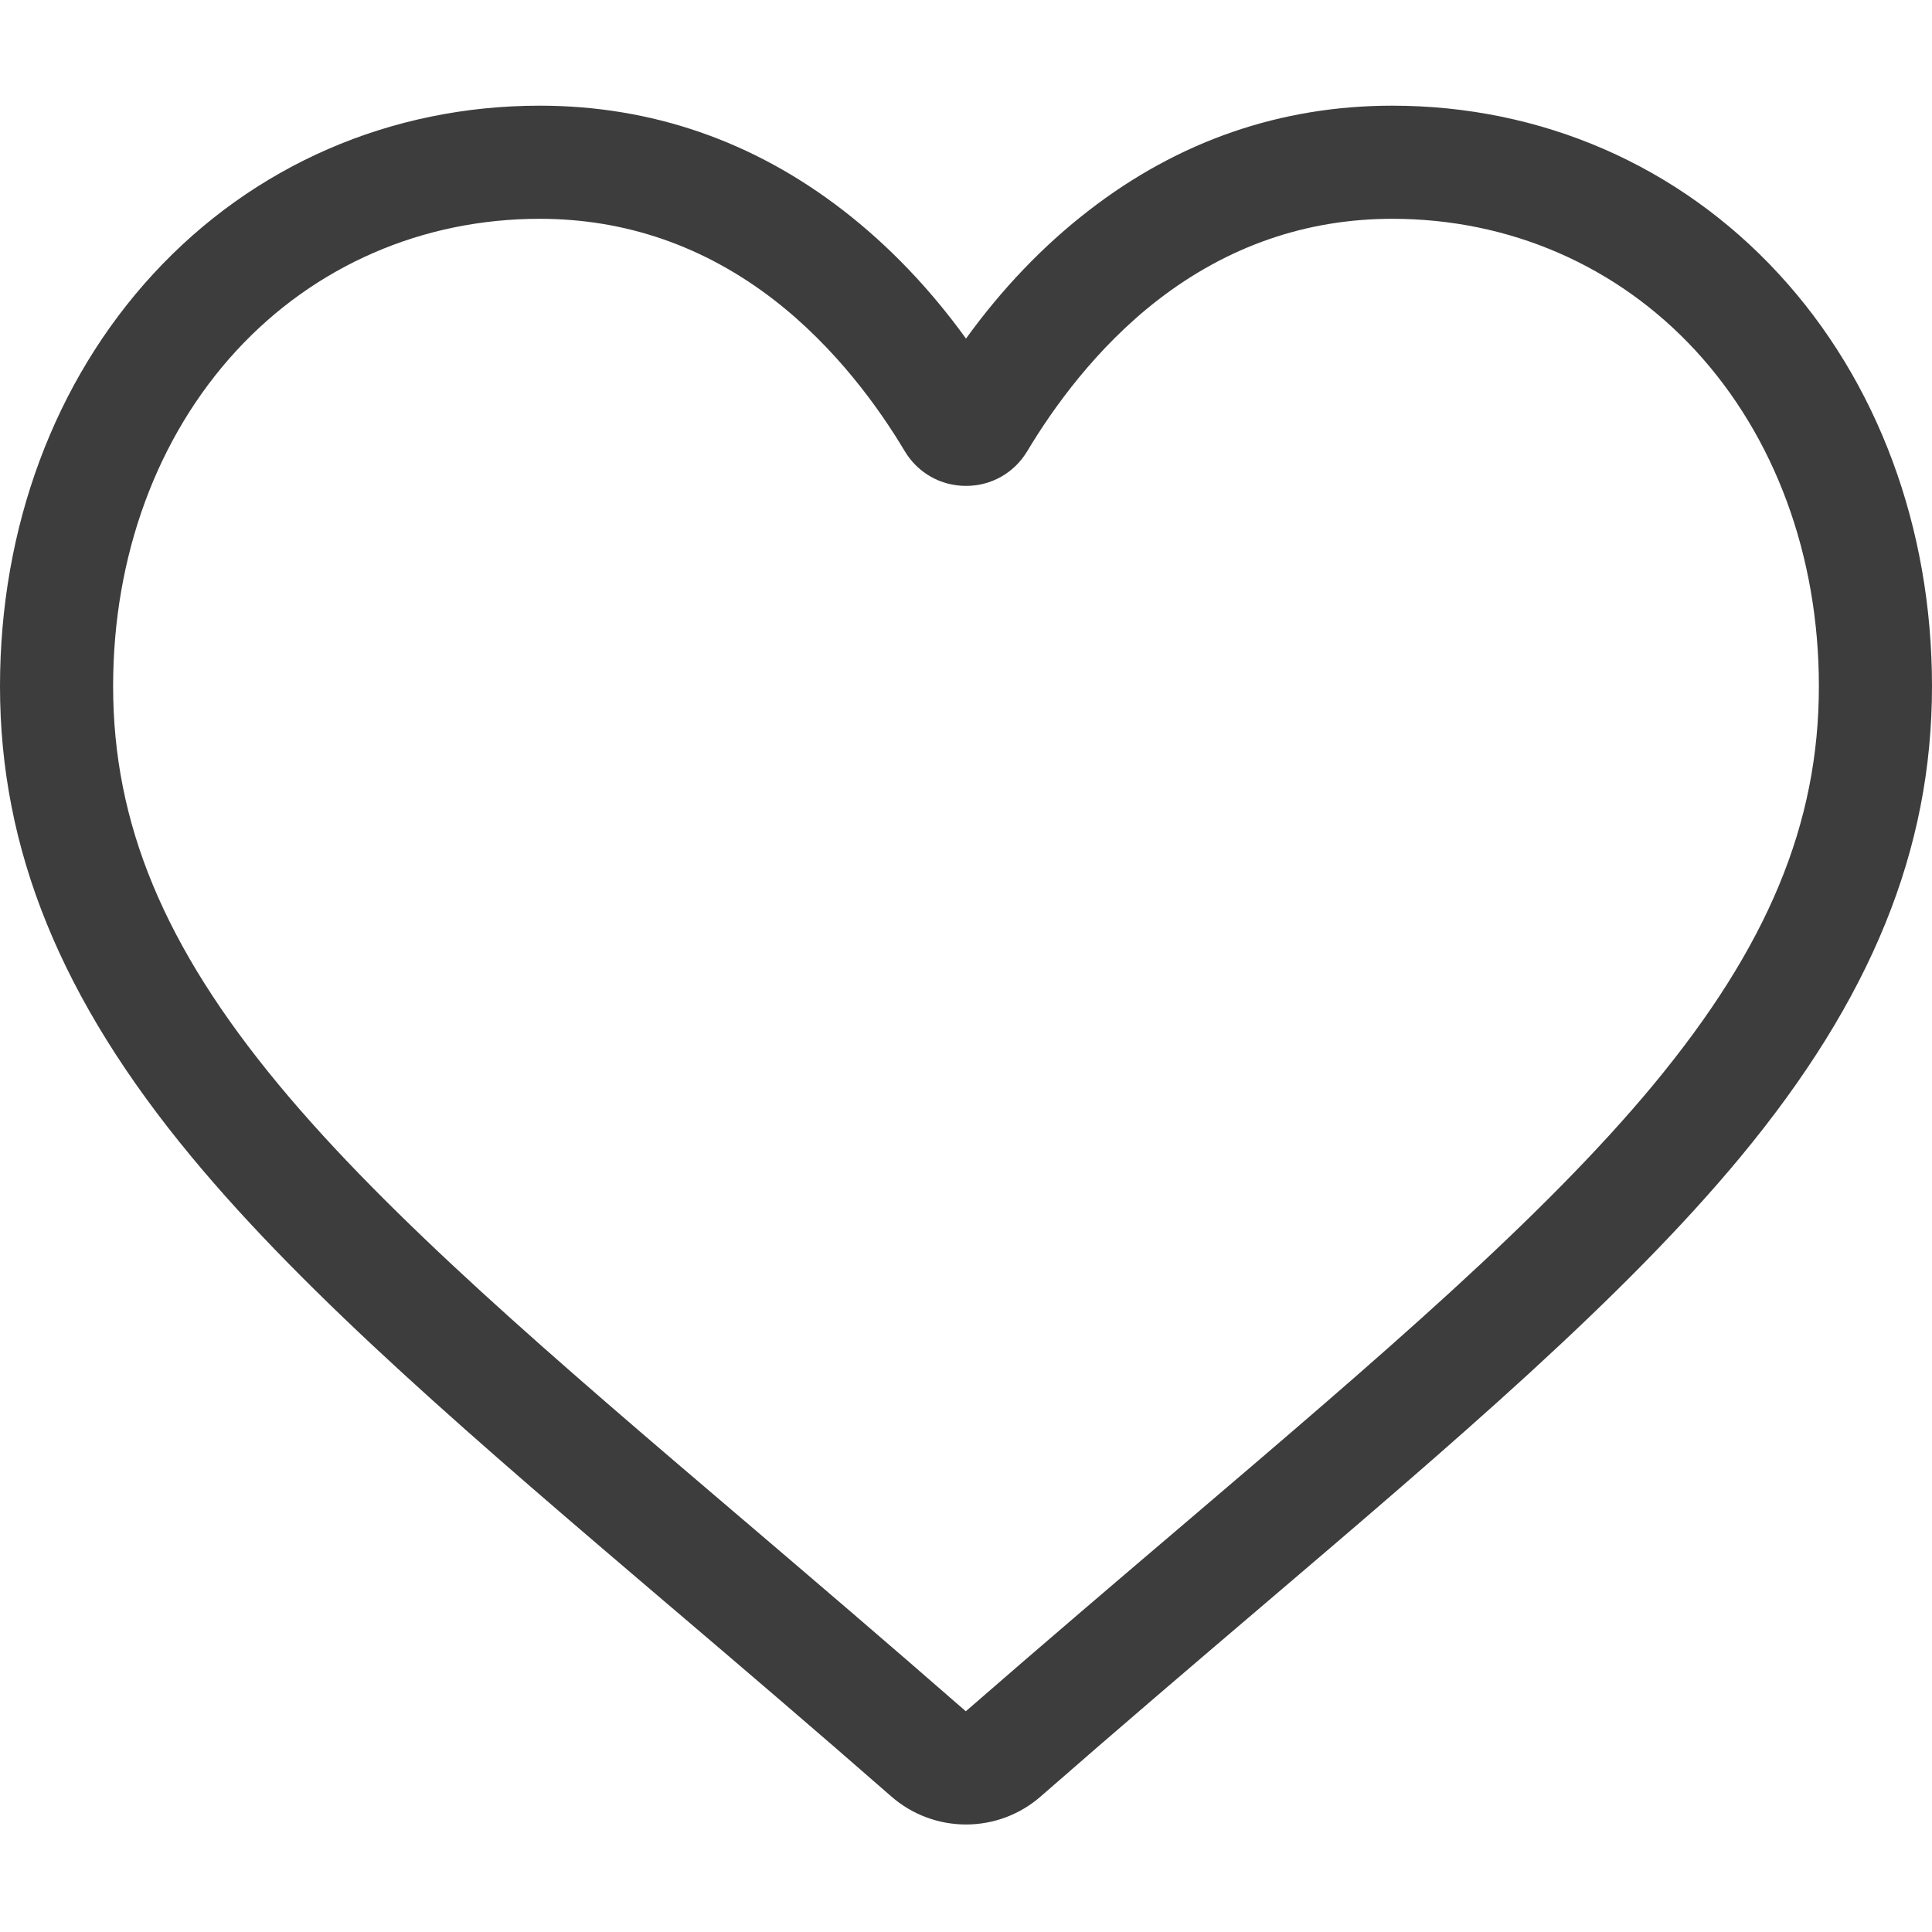
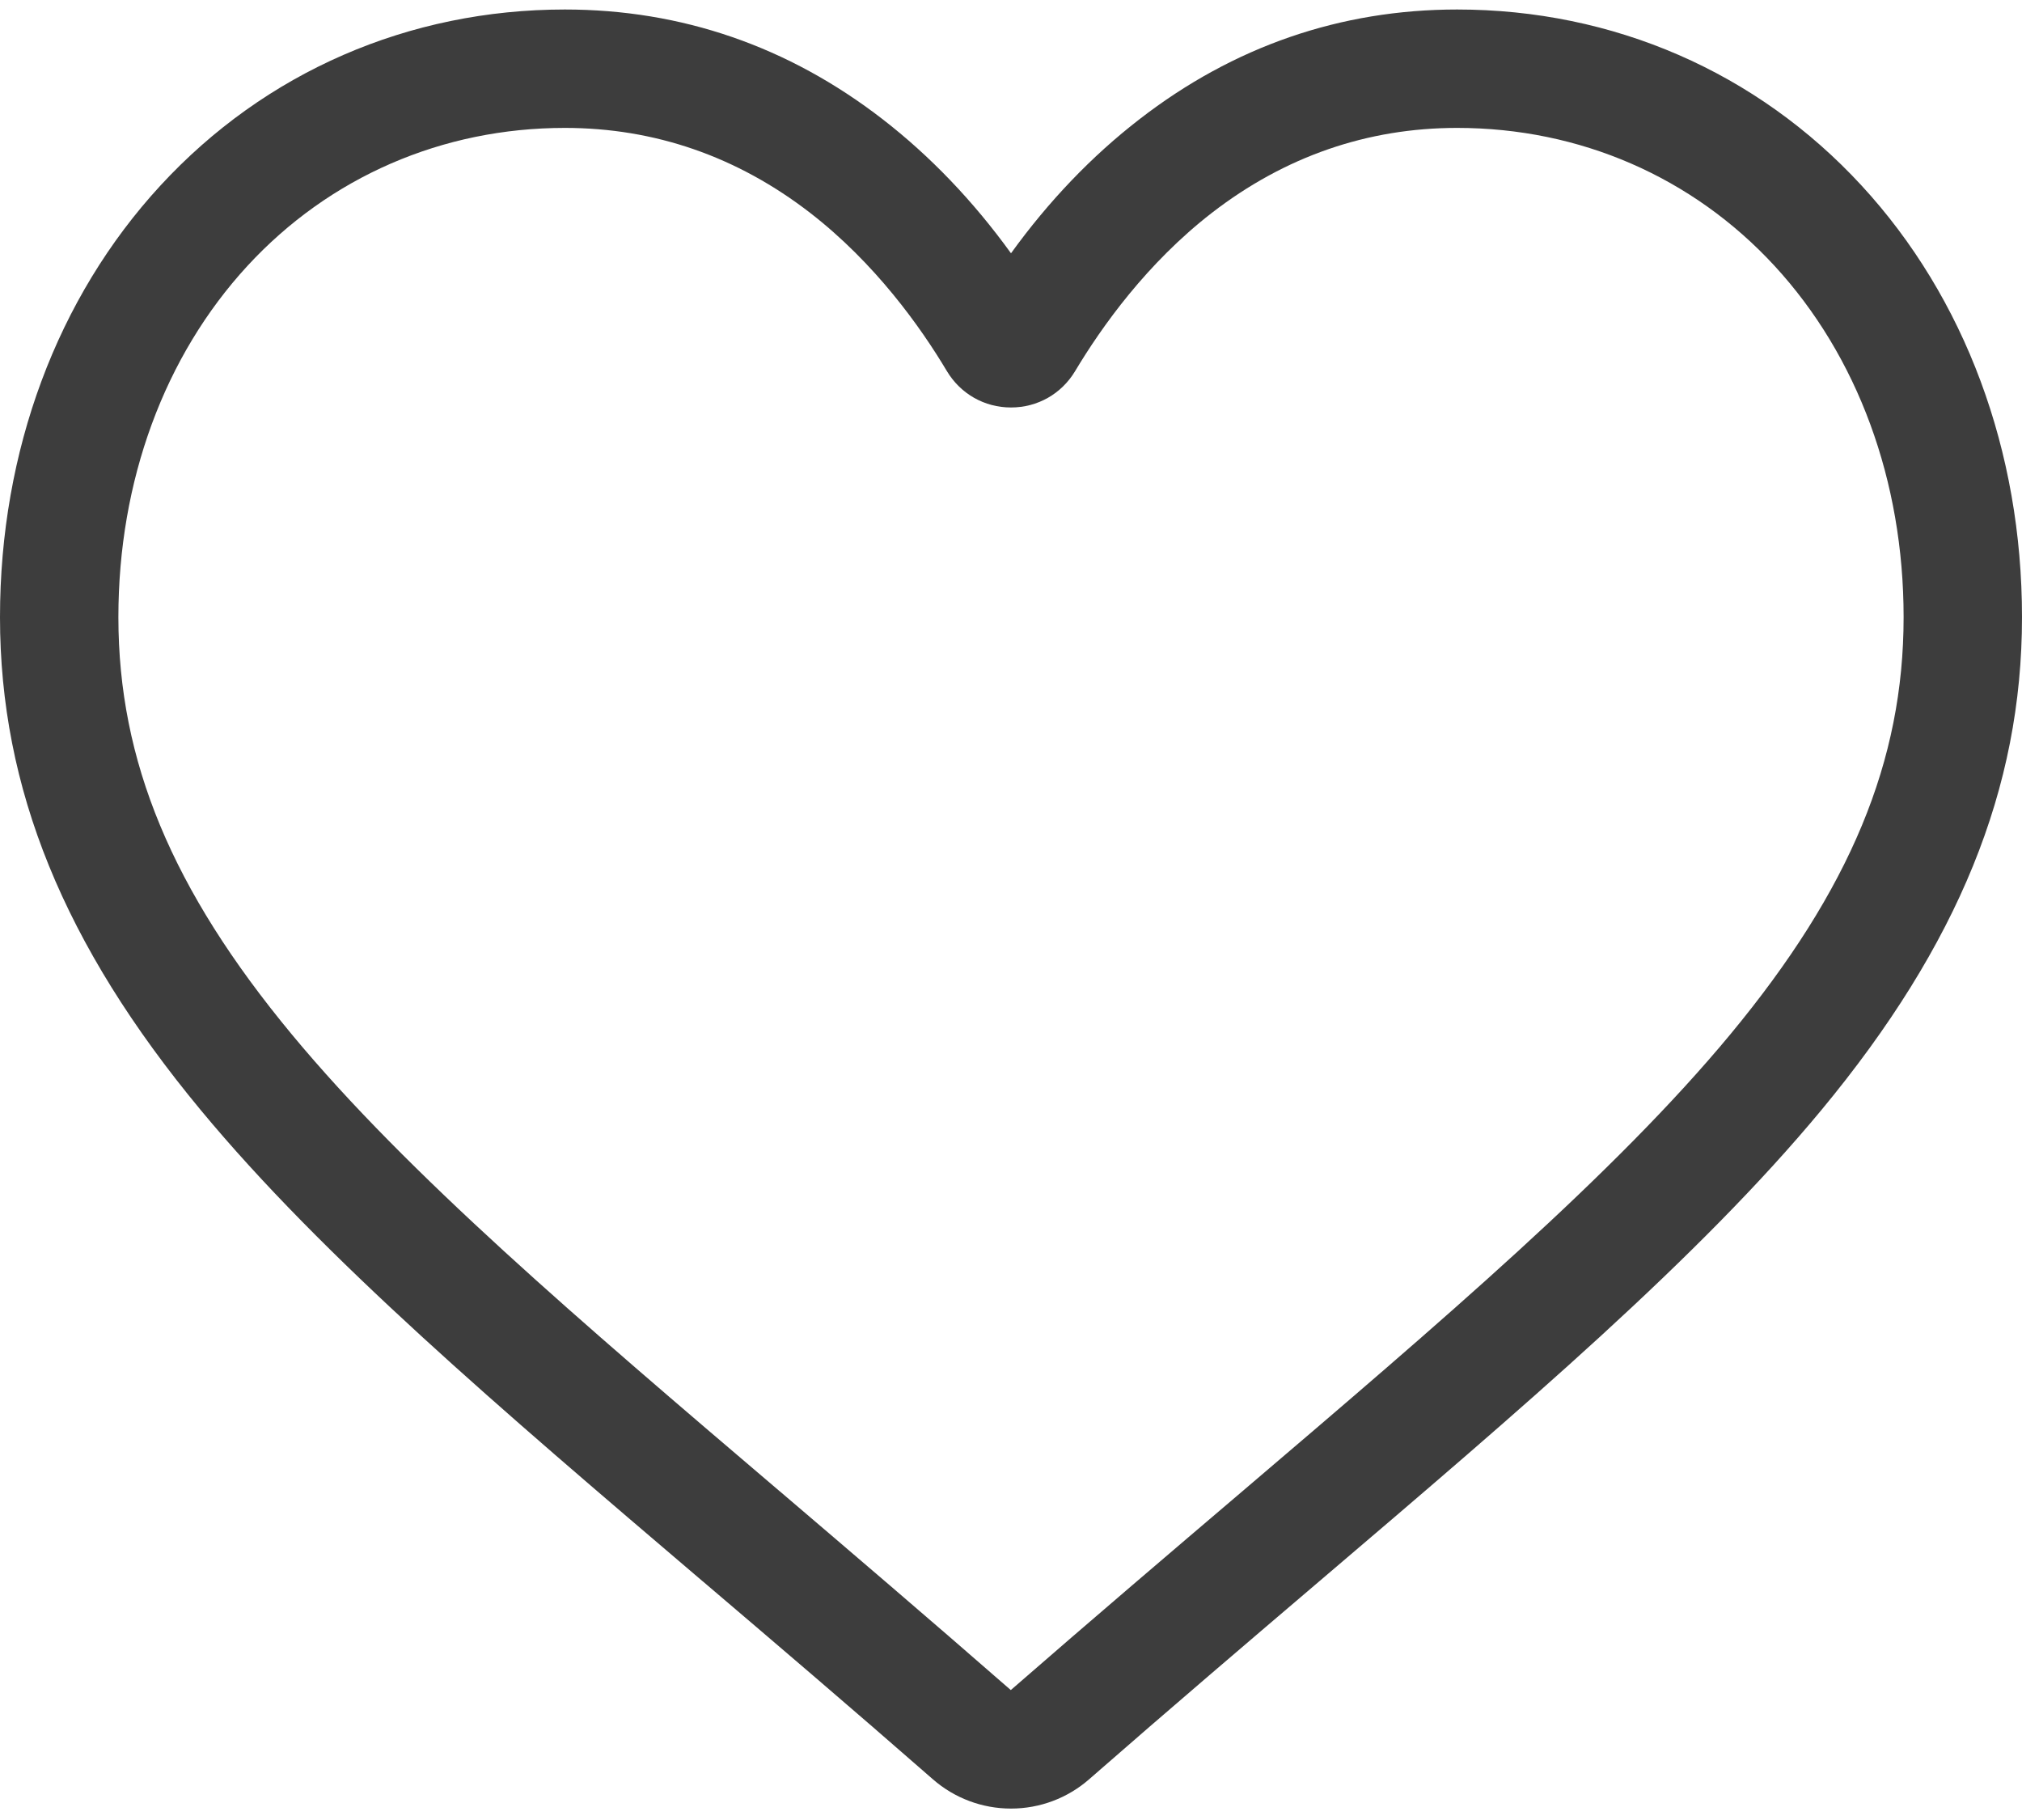
- <svg xmlns="http://www.w3.org/2000/svg" width="20" height="20" viewBox="0 0 20 20" fill="none">
-   <path d="M10 18.887C9.715 18.887 9.441 18.784 9.227 18.597C8.419 17.89 7.64 17.226 6.953 16.641L6.949 16.638C4.934 14.921 3.194 13.438 1.984 11.977C0.63 10.344 0 8.796 0 7.104C0 5.461 0.564 3.945 1.587 2.835C2.622 1.712 4.043 1.094 5.587 1.094C6.742 1.094 7.799 1.459 8.73 2.179C9.199 2.542 9.625 2.986 10 3.505C10.375 2.986 10.801 2.542 11.271 2.179C12.201 1.459 13.258 1.094 14.413 1.094C15.957 1.094 17.378 1.712 18.413 2.835C19.437 3.945 20 5.461 20 7.104C20 8.796 19.37 10.344 18.017 11.977C16.806 13.438 15.066 14.921 13.052 16.637C12.363 17.224 11.583 17.889 10.773 18.597C10.559 18.784 10.285 18.887 10 18.887ZM5.587 2.265C4.374 2.265 3.259 2.75 2.448 3.629C1.625 4.522 1.171 5.756 1.171 7.104C1.171 8.527 1.7 9.799 2.886 11.23C4.031 12.612 5.736 14.065 7.709 15.746L7.713 15.749C8.402 16.337 9.184 17.004 9.998 17.715C10.817 17.002 11.6 16.335 12.292 15.746C14.265 14.064 15.969 12.612 17.115 11.23C18.3 9.799 18.829 8.527 18.829 7.104C18.829 5.756 18.375 4.522 17.552 3.629C16.741 2.75 15.626 2.265 14.413 2.265C13.524 2.265 12.708 2.548 11.987 3.105C11.345 3.602 10.898 4.23 10.635 4.669C10.5 4.895 10.263 5.03 10 5.03C9.737 5.03 9.5 4.895 9.365 4.669C9.103 4.23 8.655 3.602 8.013 3.105C7.292 2.548 6.476 2.265 5.587 2.265Z" fill="#3D3D3D" />
+ <svg xmlns="http://www.w3.org/2000/svg" width="20" height="18" viewBox="0 0 20 18" fill="none">
+   <path d="M10 17.887C9.715 17.887 9.441 17.784 9.227 17.597C8.419 16.89 7.64 16.226 6.953 15.641L6.949 15.638C4.934 13.921 3.194 12.438 1.984 10.977C0.63 9.344 0 7.796 0 6.104C0 4.461 0.564 2.945 1.587 1.835C2.622 0.712 4.043 0.094 5.587 0.094C6.742 0.094 7.799 0.459 8.73 1.179C9.199 1.542 9.625 1.986 10 2.505C10.375 1.986 10.801 1.542 11.271 1.179C12.201 0.459 13.258 0.094 14.413 0.094C15.957 0.094 17.378 0.712 18.413 1.835C19.437 2.945 20 4.461 20 6.104C20 7.796 19.37 9.344 18.017 10.977C16.806 12.438 15.066 13.921 13.052 15.637C12.363 16.224 11.583 16.889 10.773 17.597C10.559 17.784 10.285 17.887 10 17.887ZM5.587 1.265C4.374 1.265 3.259 1.75 2.448 2.629C1.625 3.522 1.171 4.756 1.171 6.104C1.171 7.527 1.7 8.799 2.886 10.23C4.031 11.612 5.736 13.065 7.709 14.746L7.713 14.749C8.402 15.337 9.184 16.004 9.998 16.715C10.817 16.002 11.6 15.335 12.292 14.746C14.265 13.064 15.969 11.612 17.115 10.23C18.3 8.799 18.829 7.527 18.829 6.104C18.829 4.756 18.375 3.522 17.552 2.629C16.741 1.75 15.626 1.265 14.413 1.265C13.524 1.265 12.708 1.548 11.987 2.105C11.345 2.602 10.898 3.23 10.635 3.669C10.5 3.895 10.263 4.03 10 4.03C9.737 4.03 9.5 3.895 9.365 3.669C9.103 3.23 8.655 2.602 8.013 2.105C7.292 1.548 6.476 1.265 5.587 1.265Z" fill="#3D3D3D" />
</svg>
